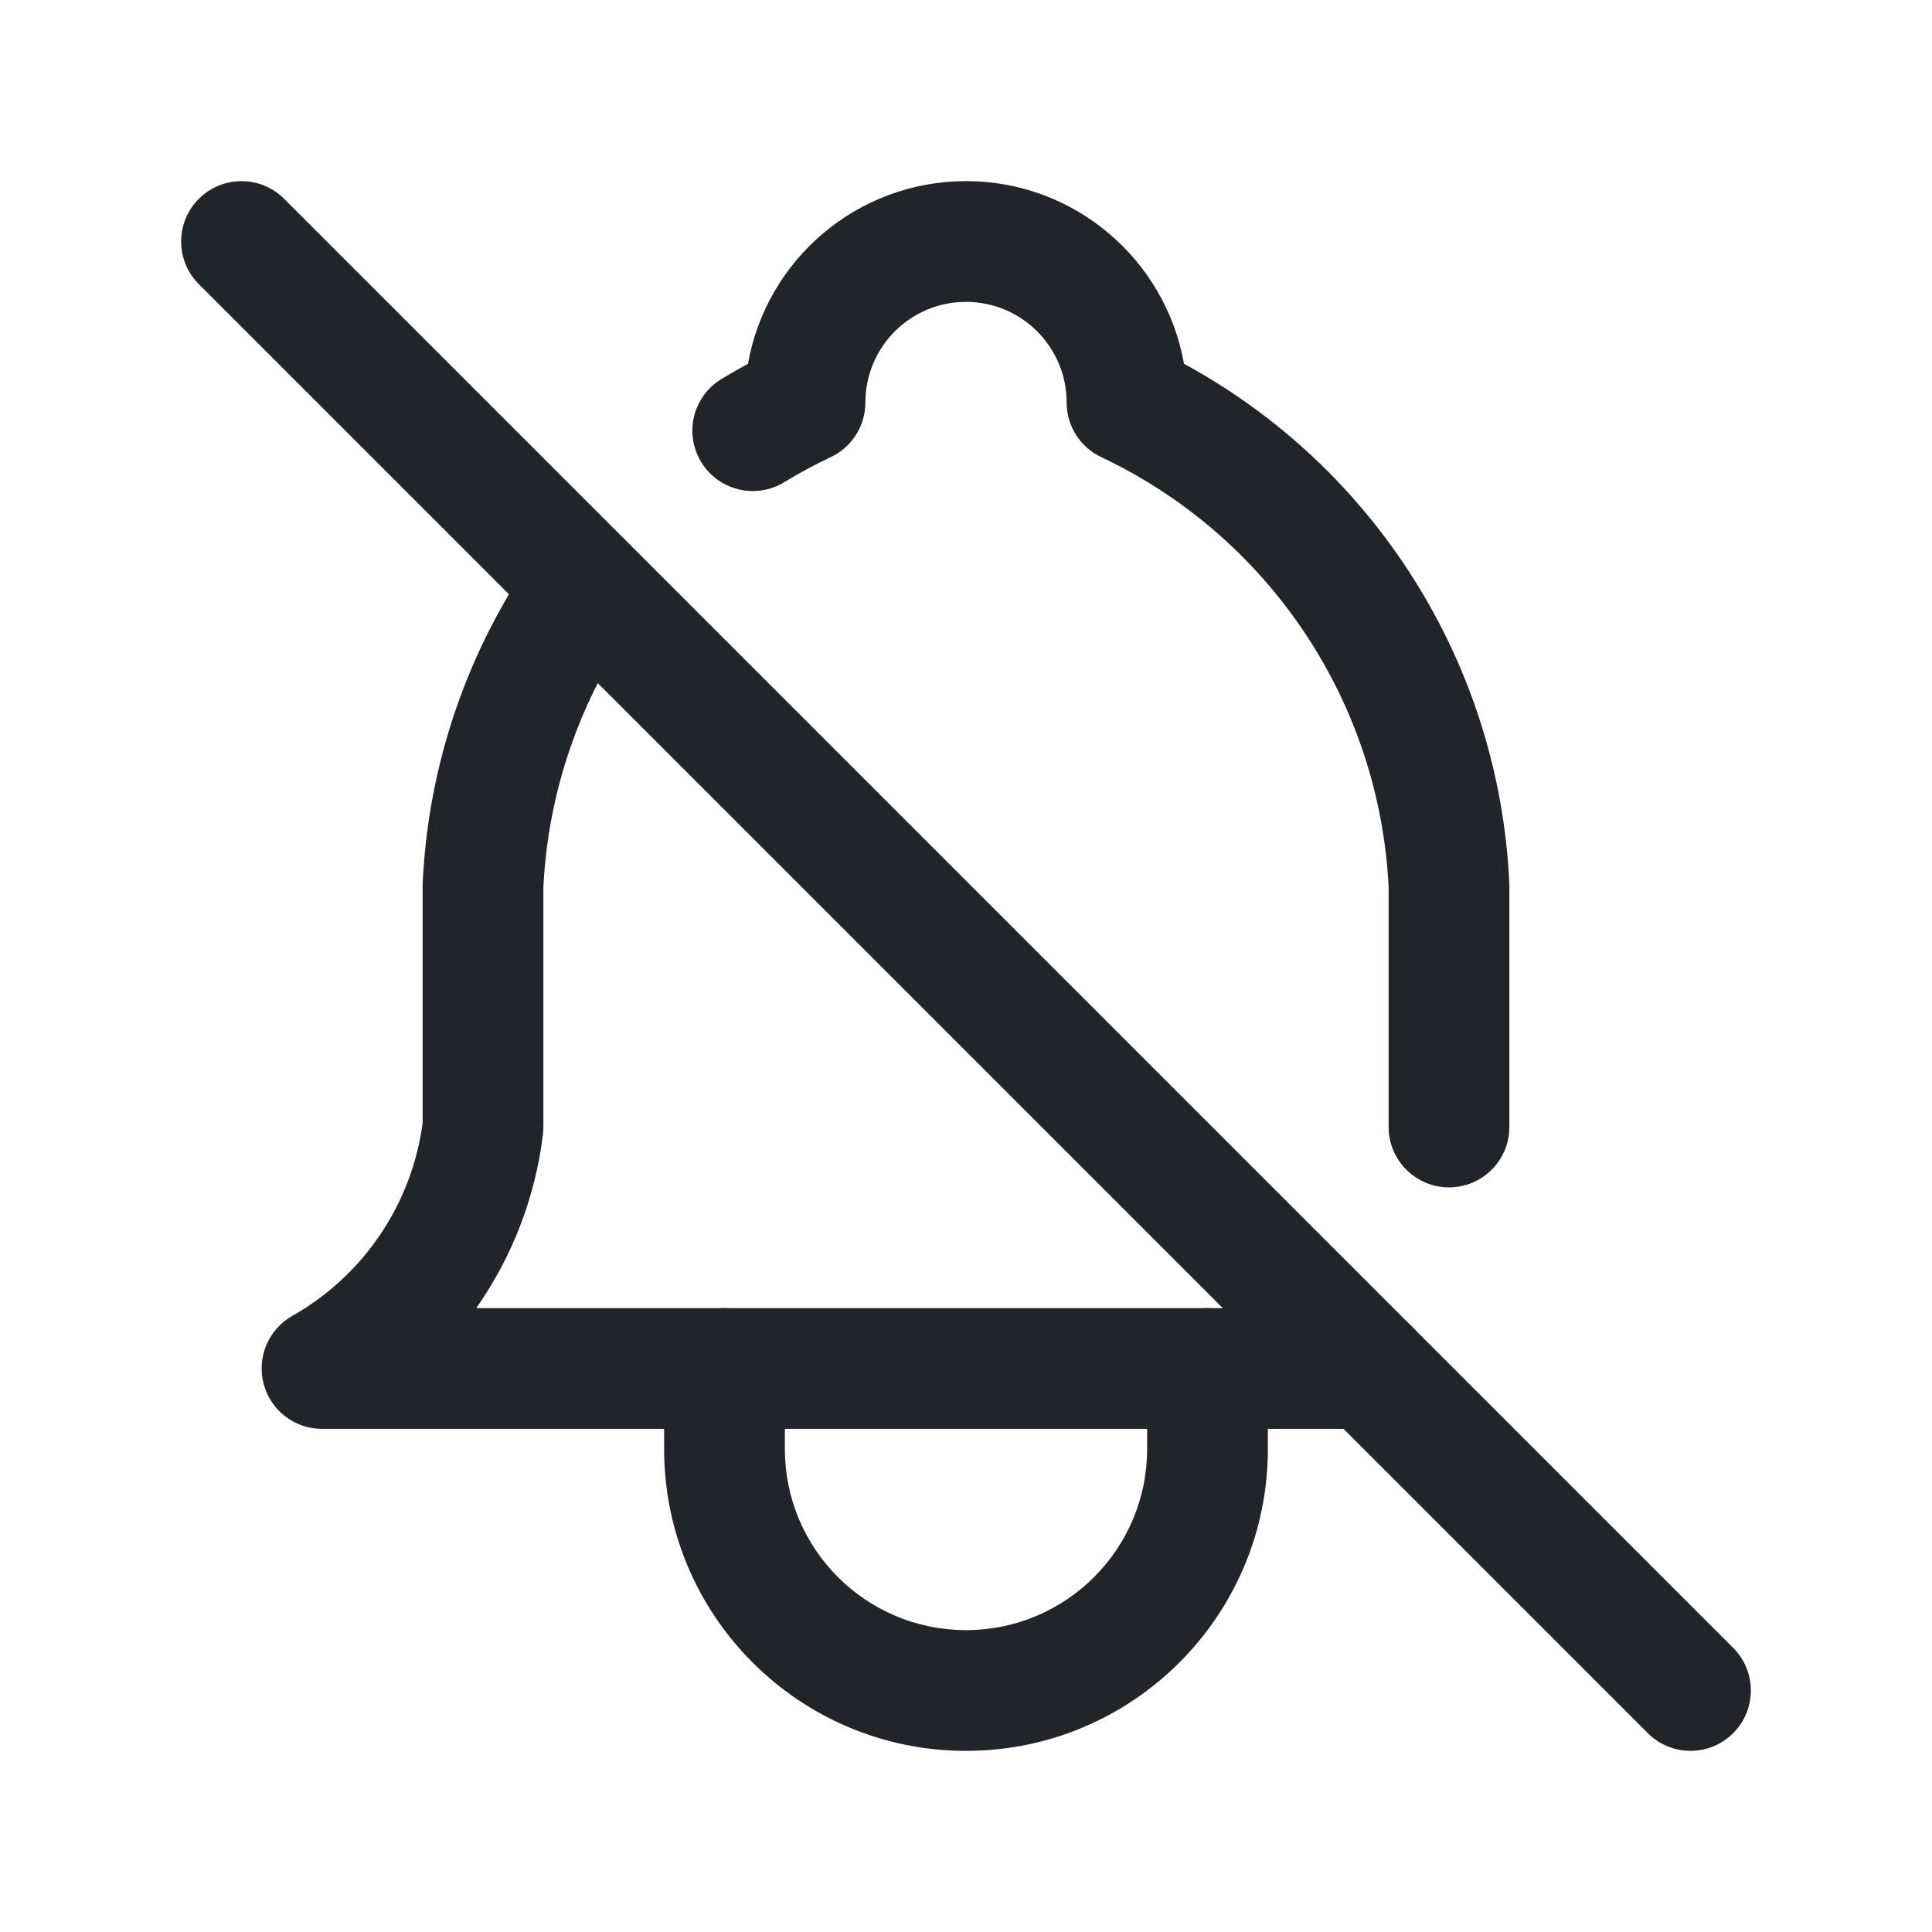
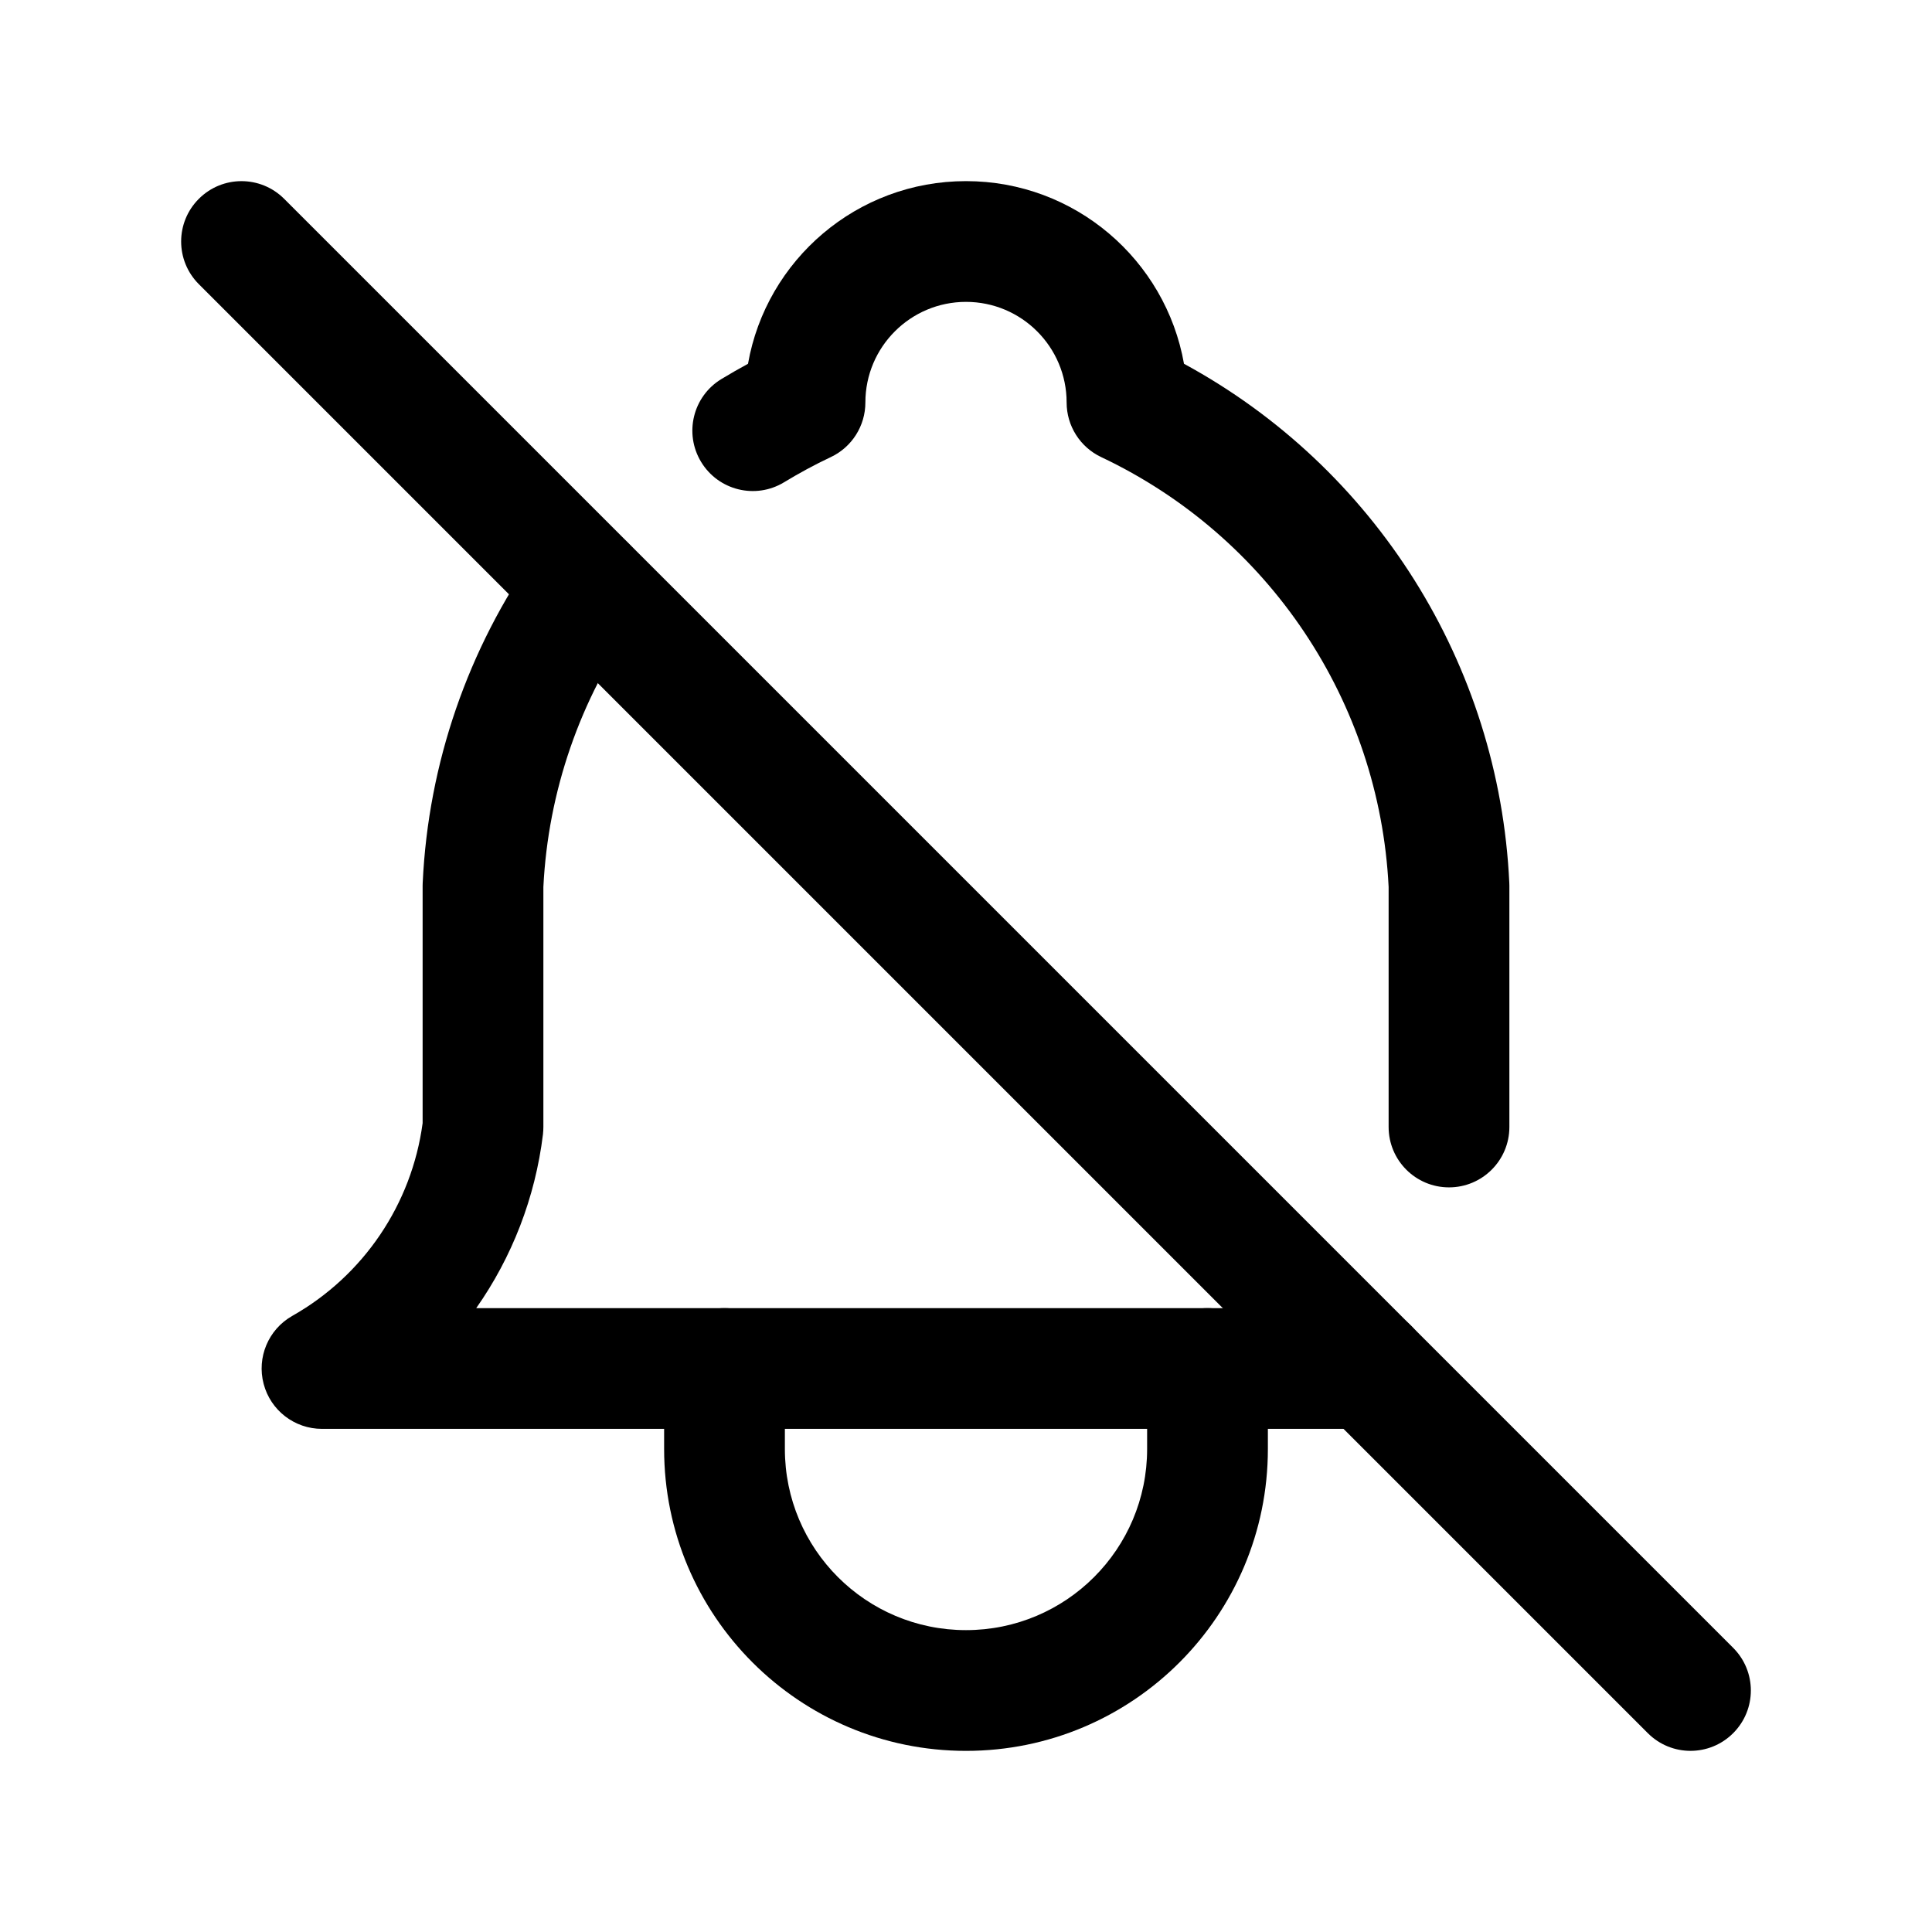
<svg xmlns="http://www.w3.org/2000/svg" width="24" height="24" viewBox="0 0 24 24" fill="none">
-   <path fill-rule="evenodd" clip-rule="evenodd" d="M2.47 2.47C2.763 2.177 3.237 2.177 3.53 2.47L21.53 20.47C21.823 20.763 21.823 21.237 21.53 21.53C21.237 21.823 20.763 21.823 20.47 21.53L2.47 3.53C2.177 3.237 2.177 2.763 2.47 2.47Z" fill="#212529" />
-   <path fill-rule="evenodd" clip-rule="evenodd" d="M12 3.75C11.31 3.75 10.75 4.31 10.75 5C10.75 5.29 10.583 5.554 10.321 5.678C10.121 5.772 9.928 5.877 9.74 5.991C9.386 6.206 8.925 6.093 8.71 5.739C8.495 5.385 8.607 4.924 8.961 4.709C9.07 4.643 9.18 4.58 9.292 4.519C9.519 3.229 10.645 2.25 12 2.25C13.354 2.25 14.48 3.229 14.708 4.519C17.08 5.807 18.622 8.247 18.749 10.965C18.75 10.976 18.75 10.988 18.75 11V14C18.75 14.414 18.414 14.75 18 14.75C17.586 14.75 17.25 14.414 17.25 14V11.018C17.136 8.716 15.764 6.664 13.679 5.678C13.417 5.554 13.25 5.29 13.25 5C13.25 4.31 12.69 3.75 12 3.75ZM7.712 6.672C8.05 6.911 8.13 7.379 7.891 7.717C7.205 8.687 6.809 9.832 6.75 11.018V14C6.75 14.03 6.748 14.06 6.745 14.09C6.649 14.878 6.36 15.618 5.916 16.25H17C17.414 16.25 17.75 16.586 17.75 17C17.75 17.414 17.414 17.75 17 17.75H4C3.659 17.75 3.361 17.52 3.275 17.191C3.188 16.862 3.334 16.515 3.63 16.347C4.516 15.846 5.115 14.959 5.25 13.952V11C5.25 10.988 5.25 10.976 5.251 10.965C5.32 9.486 5.812 8.059 6.667 6.851C6.906 6.513 7.374 6.433 7.712 6.672Z" fill="#212529" />
-   <path fill-rule="evenodd" clip-rule="evenodd" d="M9 16.25C9.414 16.25 9.75 16.586 9.75 17V18C9.75 19.243 10.757 20.25 12 20.25C13.243 20.25 14.25 19.243 14.25 18V17C14.25 16.586 14.586 16.25 15 16.25C15.414 16.25 15.75 16.586 15.75 17V18C15.75 20.071 14.071 21.75 12 21.75C9.929 21.75 8.25 20.071 8.25 18V17C8.25 16.586 8.586 16.25 9 16.25Z" fill="#212529" />
+   <path fill-rule="evenodd" clip-rule="evenodd" d="M2.47 2.47C2.763 2.177 3.237 2.177 3.53 2.47L21.53 20.47C21.823 20.763 21.823 21.237 21.53 21.53C21.237 21.823 20.763 21.823 20.47 21.53L2.47 3.53C2.177 3.237 2.177 2.763 2.47 2.47Z" fill="black" />
+   <path fill-rule="evenodd" clip-rule="evenodd" d="M12 3.75C11.31 3.75 10.75 4.31 10.75 5C10.75 5.29 10.583 5.554 10.321 5.678C10.121 5.772 9.928 5.877 9.74 5.991C9.386 6.206 8.925 6.093 8.71 5.739C8.495 5.385 8.607 4.924 8.961 4.709C9.07 4.643 9.18 4.58 9.292 4.519C9.519 3.229 10.645 2.25 12 2.25C13.354 2.25 14.48 3.229 14.708 4.519C17.08 5.807 18.622 8.247 18.749 10.965C18.75 10.976 18.75 10.988 18.75 11V14C18.75 14.414 18.414 14.75 18 14.75C17.586 14.75 17.25 14.414 17.25 14V11.018C17.136 8.716 15.764 6.664 13.679 5.678C13.417 5.554 13.25 5.29 13.25 5C13.25 4.31 12.69 3.75 12 3.75ZM7.712 6.672C8.05 6.911 8.13 7.379 7.891 7.717C7.205 8.687 6.809 9.832 6.75 11.018V14C6.75 14.03 6.748 14.06 6.745 14.09C6.649 14.878 6.36 15.618 5.916 16.25H17C17.414 16.25 17.75 16.586 17.75 17C17.75 17.414 17.414 17.75 17 17.75H4C3.659 17.75 3.361 17.52 3.275 17.191C3.188 16.862 3.334 16.515 3.63 16.347C4.516 15.846 5.115 14.959 5.25 13.952V11C5.25 10.988 5.25 10.976 5.251 10.965C5.32 9.486 5.812 8.059 6.667 6.851C6.906 6.513 7.374 6.433 7.712 6.672Z" fill="black" />
+   <path fill-rule="evenodd" clip-rule="evenodd" d="M9 16.25C9.414 16.25 9.75 16.586 9.75 17V18C9.75 19.243 10.757 20.25 12 20.25C13.243 20.25 14.25 19.243 14.25 18V17C14.25 16.586 14.586 16.25 15 16.25C15.414 16.25 15.75 16.586 15.75 17V18C15.75 20.071 14.071 21.75 12 21.75C9.929 21.75 8.25 20.071 8.25 18V17C8.25 16.586 8.586 16.25 9 16.25Z" fill="black" />
</svg>
